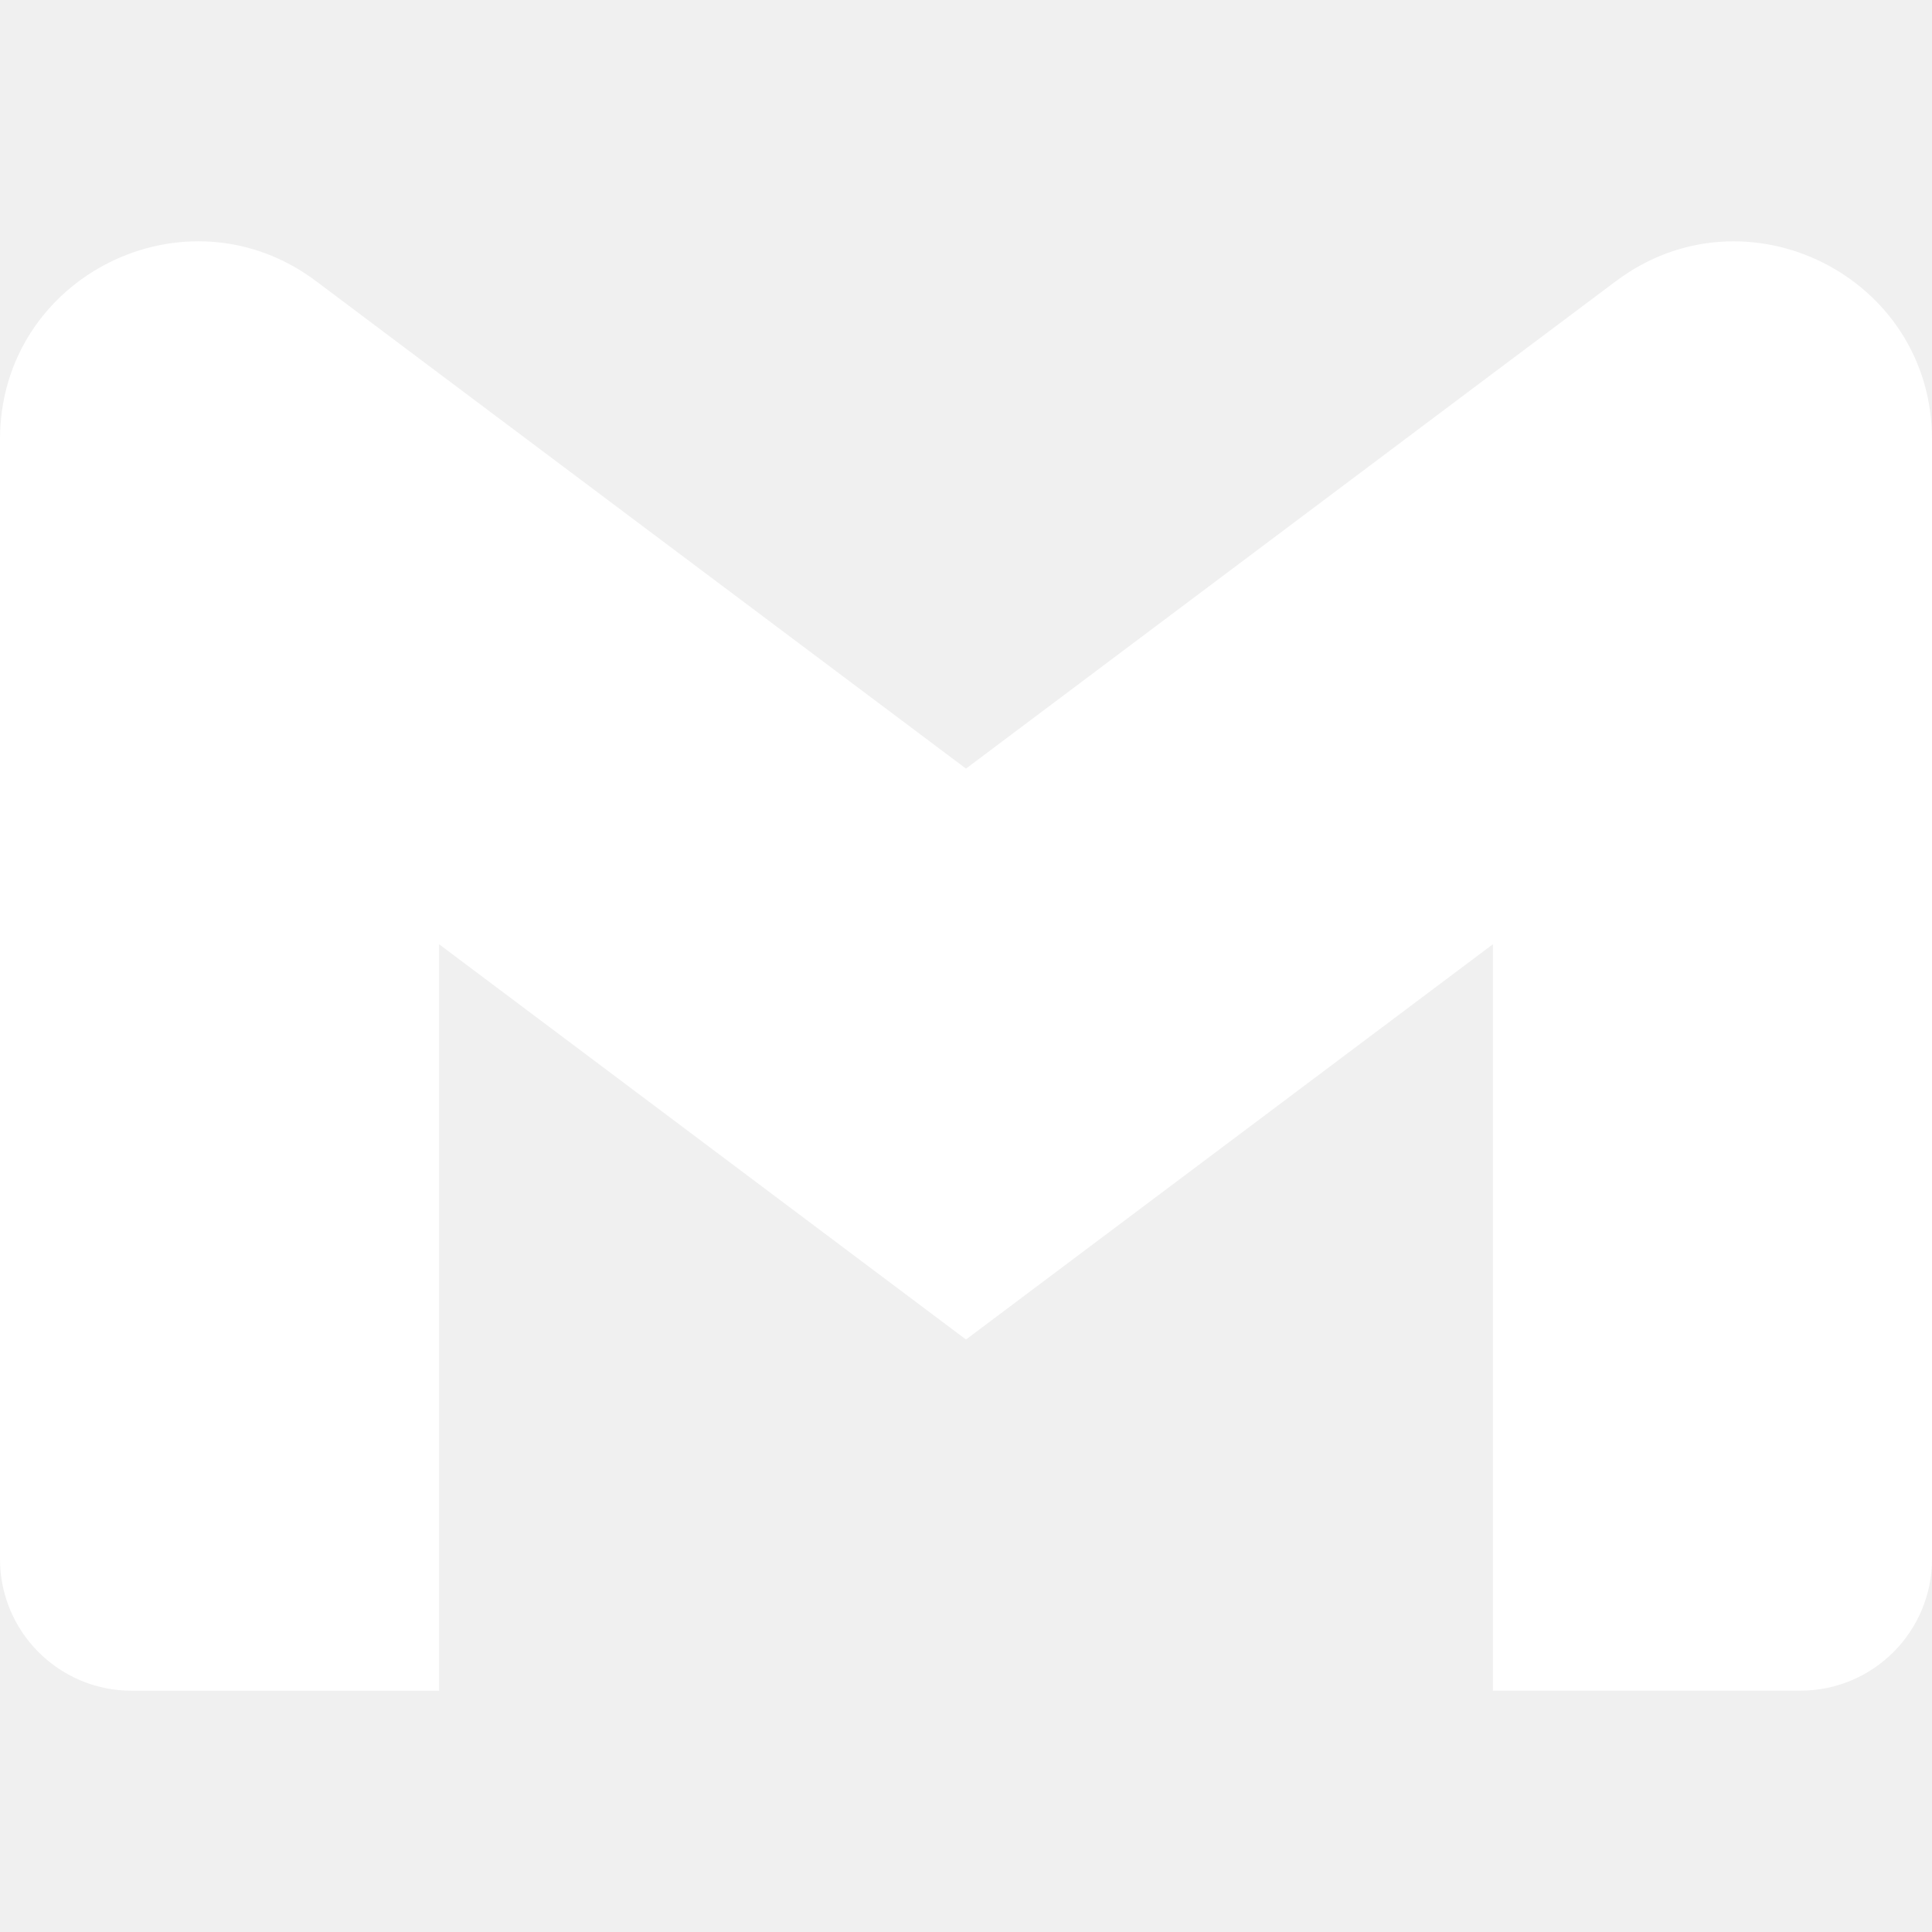
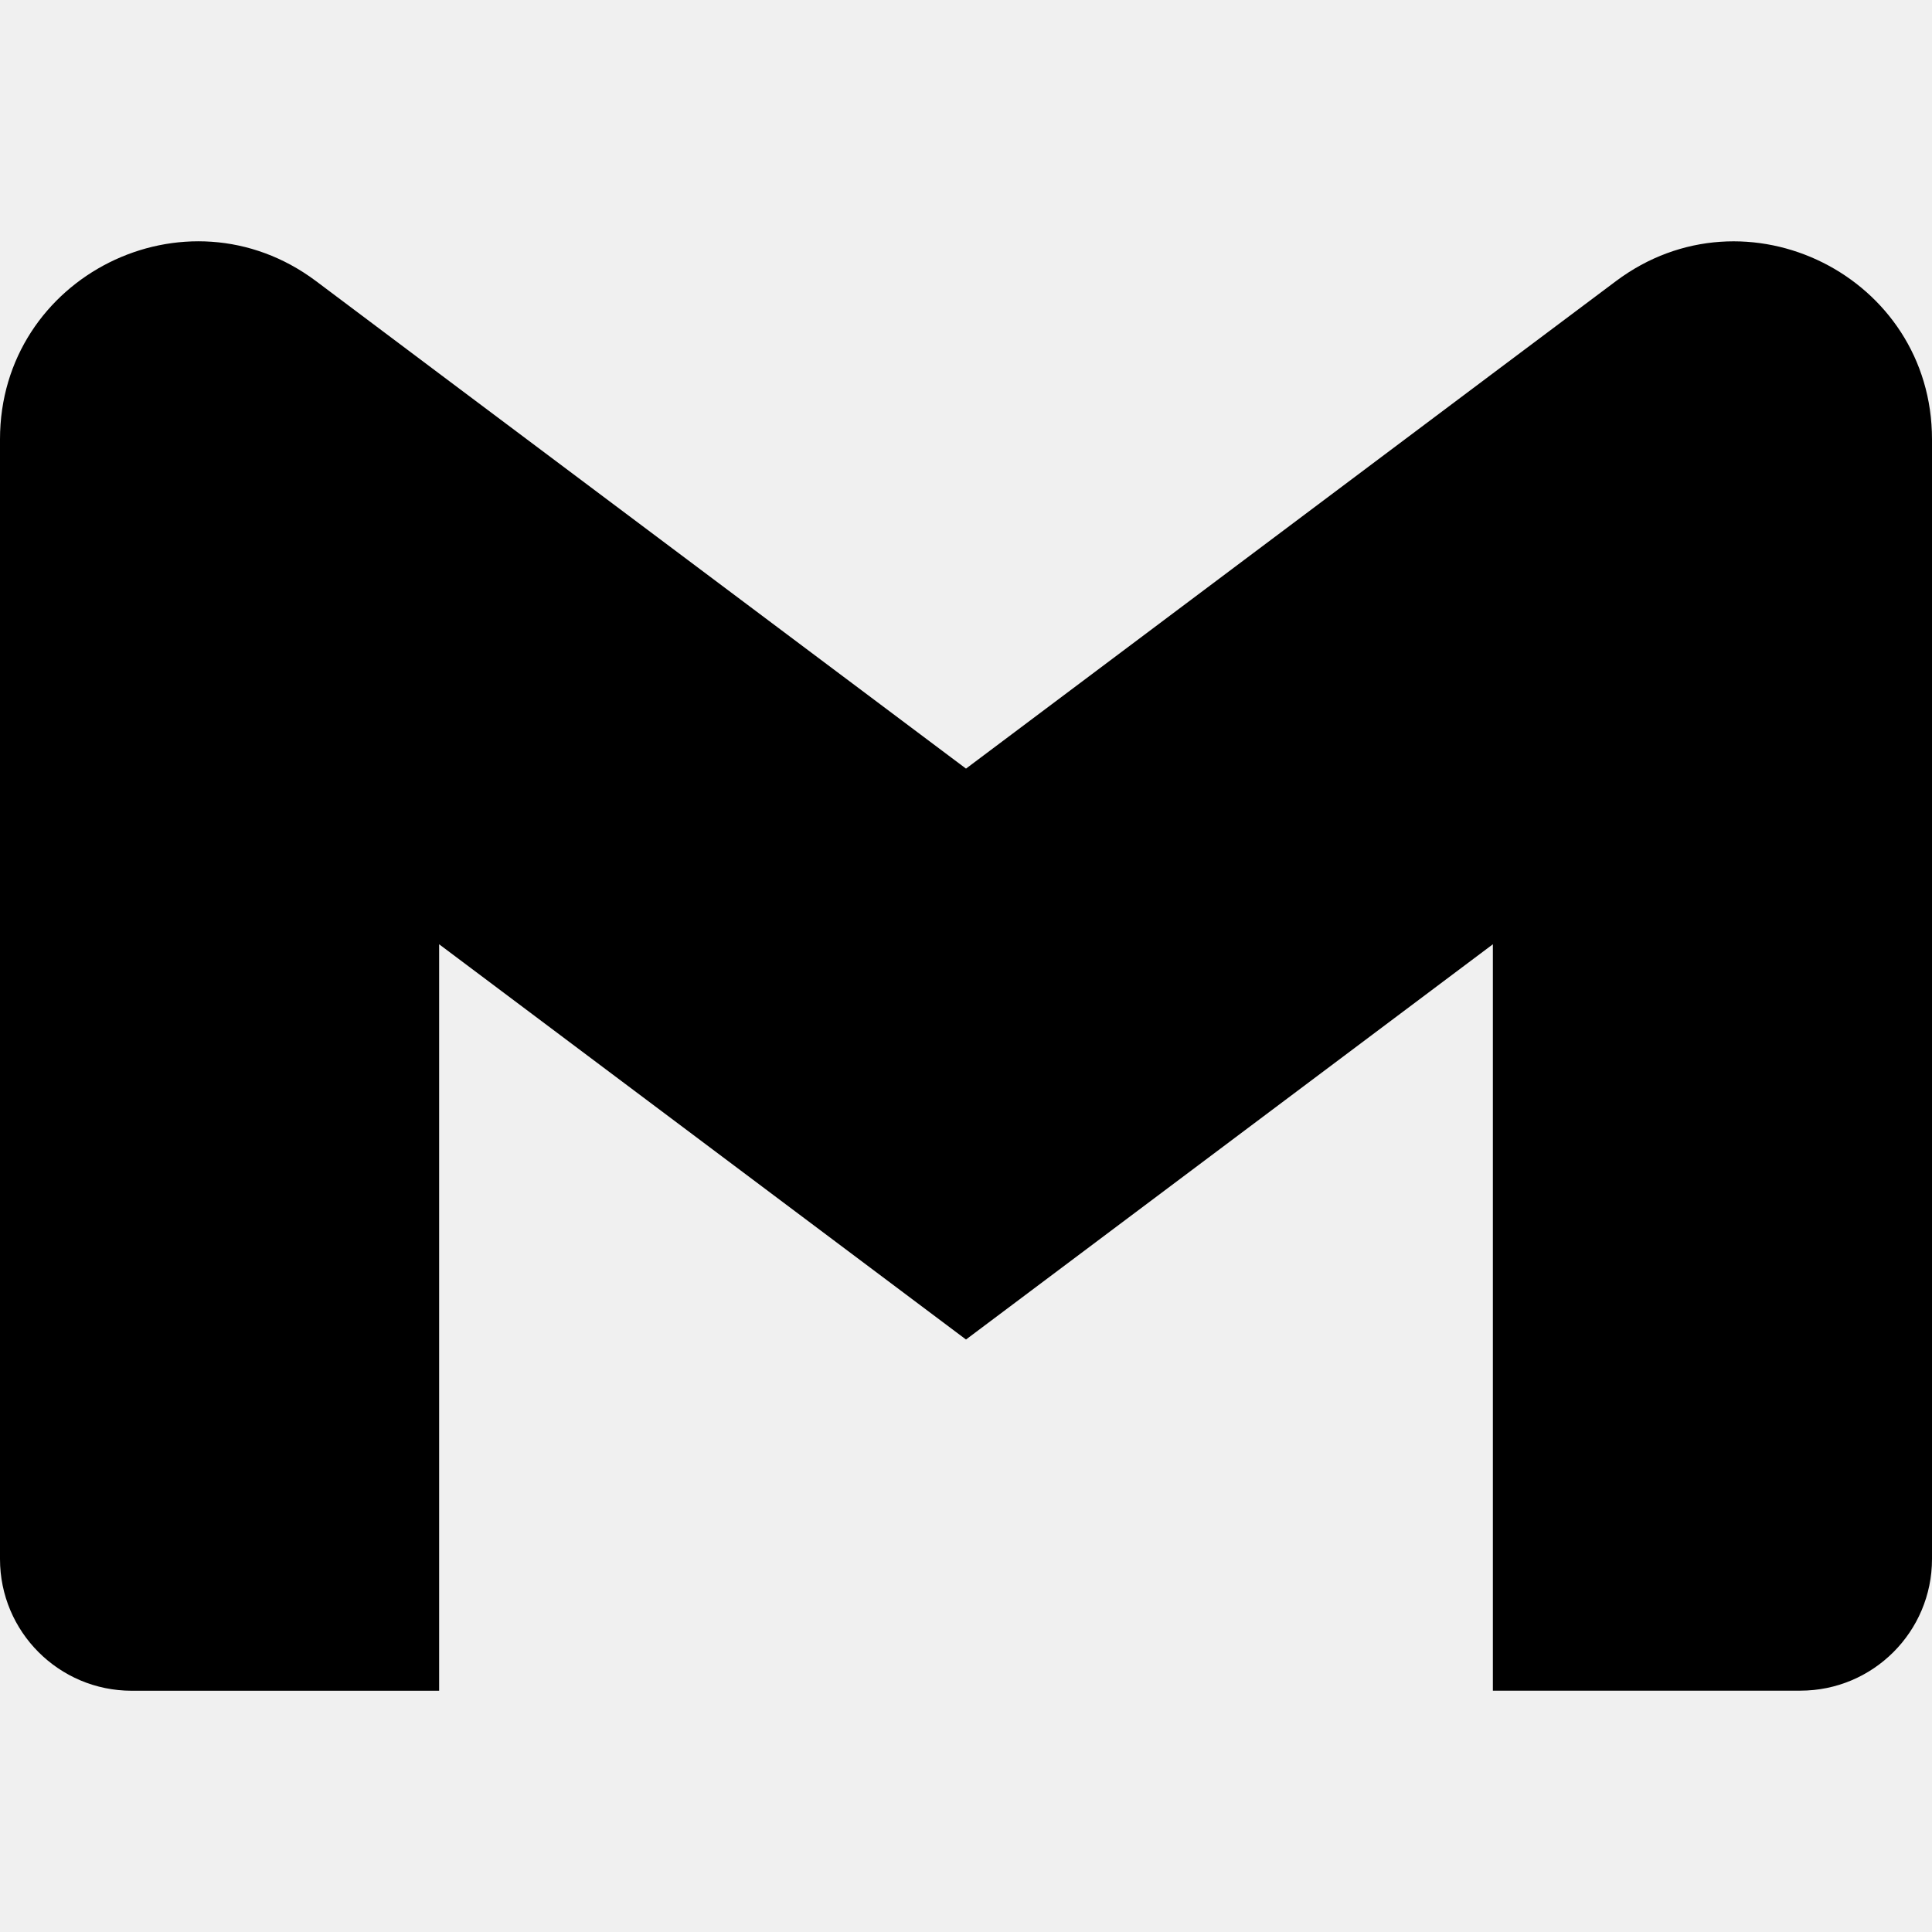
- <svg xmlns="http://www.w3.org/2000/svg" role="img" viewBox="0 0 24 24" fill="white">
+ <svg xmlns="http://www.w3.org/2000/svg" role="img" viewBox="0 0 24 24" fill="black">
  <path d="M24 5.457v13.909c0 .904-.732 1.636-1.636 1.636h-3.819V11.73L12 16.64l-6.545-4.91v9.273H1.636A1.636 1.636 0 0 1 0 19.366V5.457c0-2.023 2.309-3.178 3.927-1.964L5.455 4.64 12 9.548l6.545-4.91 1.528-1.145C21.69 2.28 24 3.434 24 5.457z" />
</svg>
